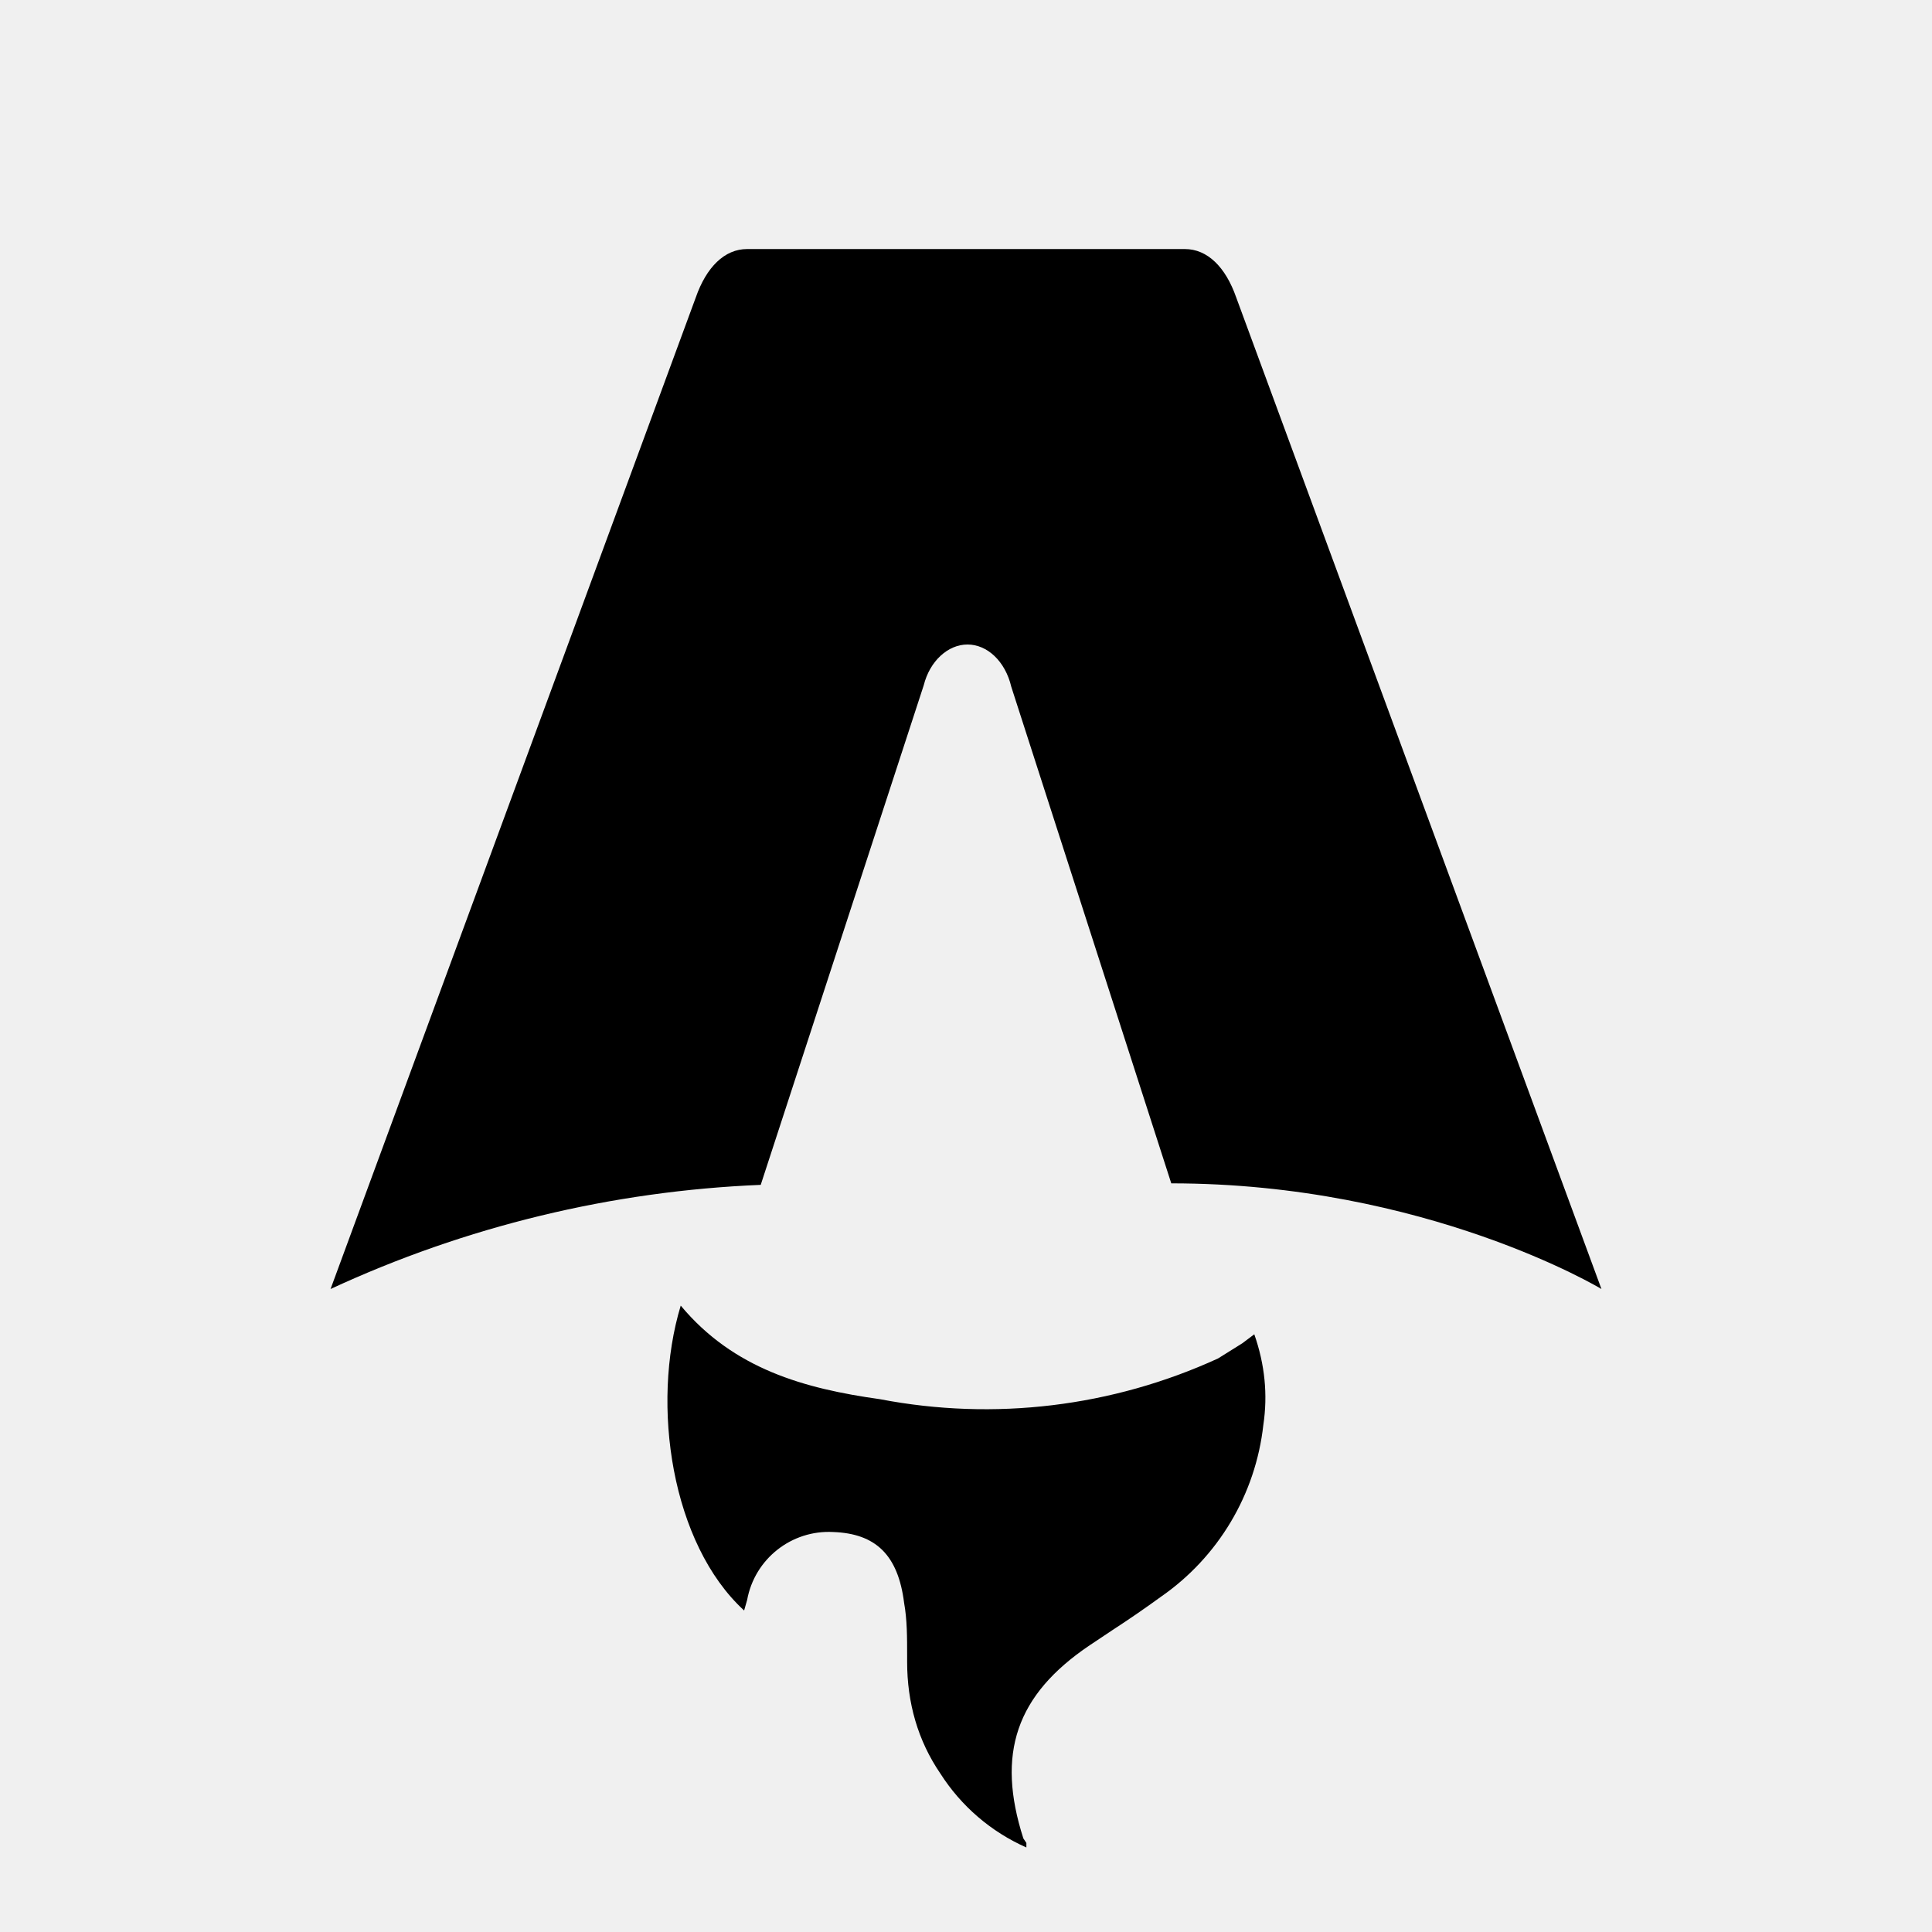
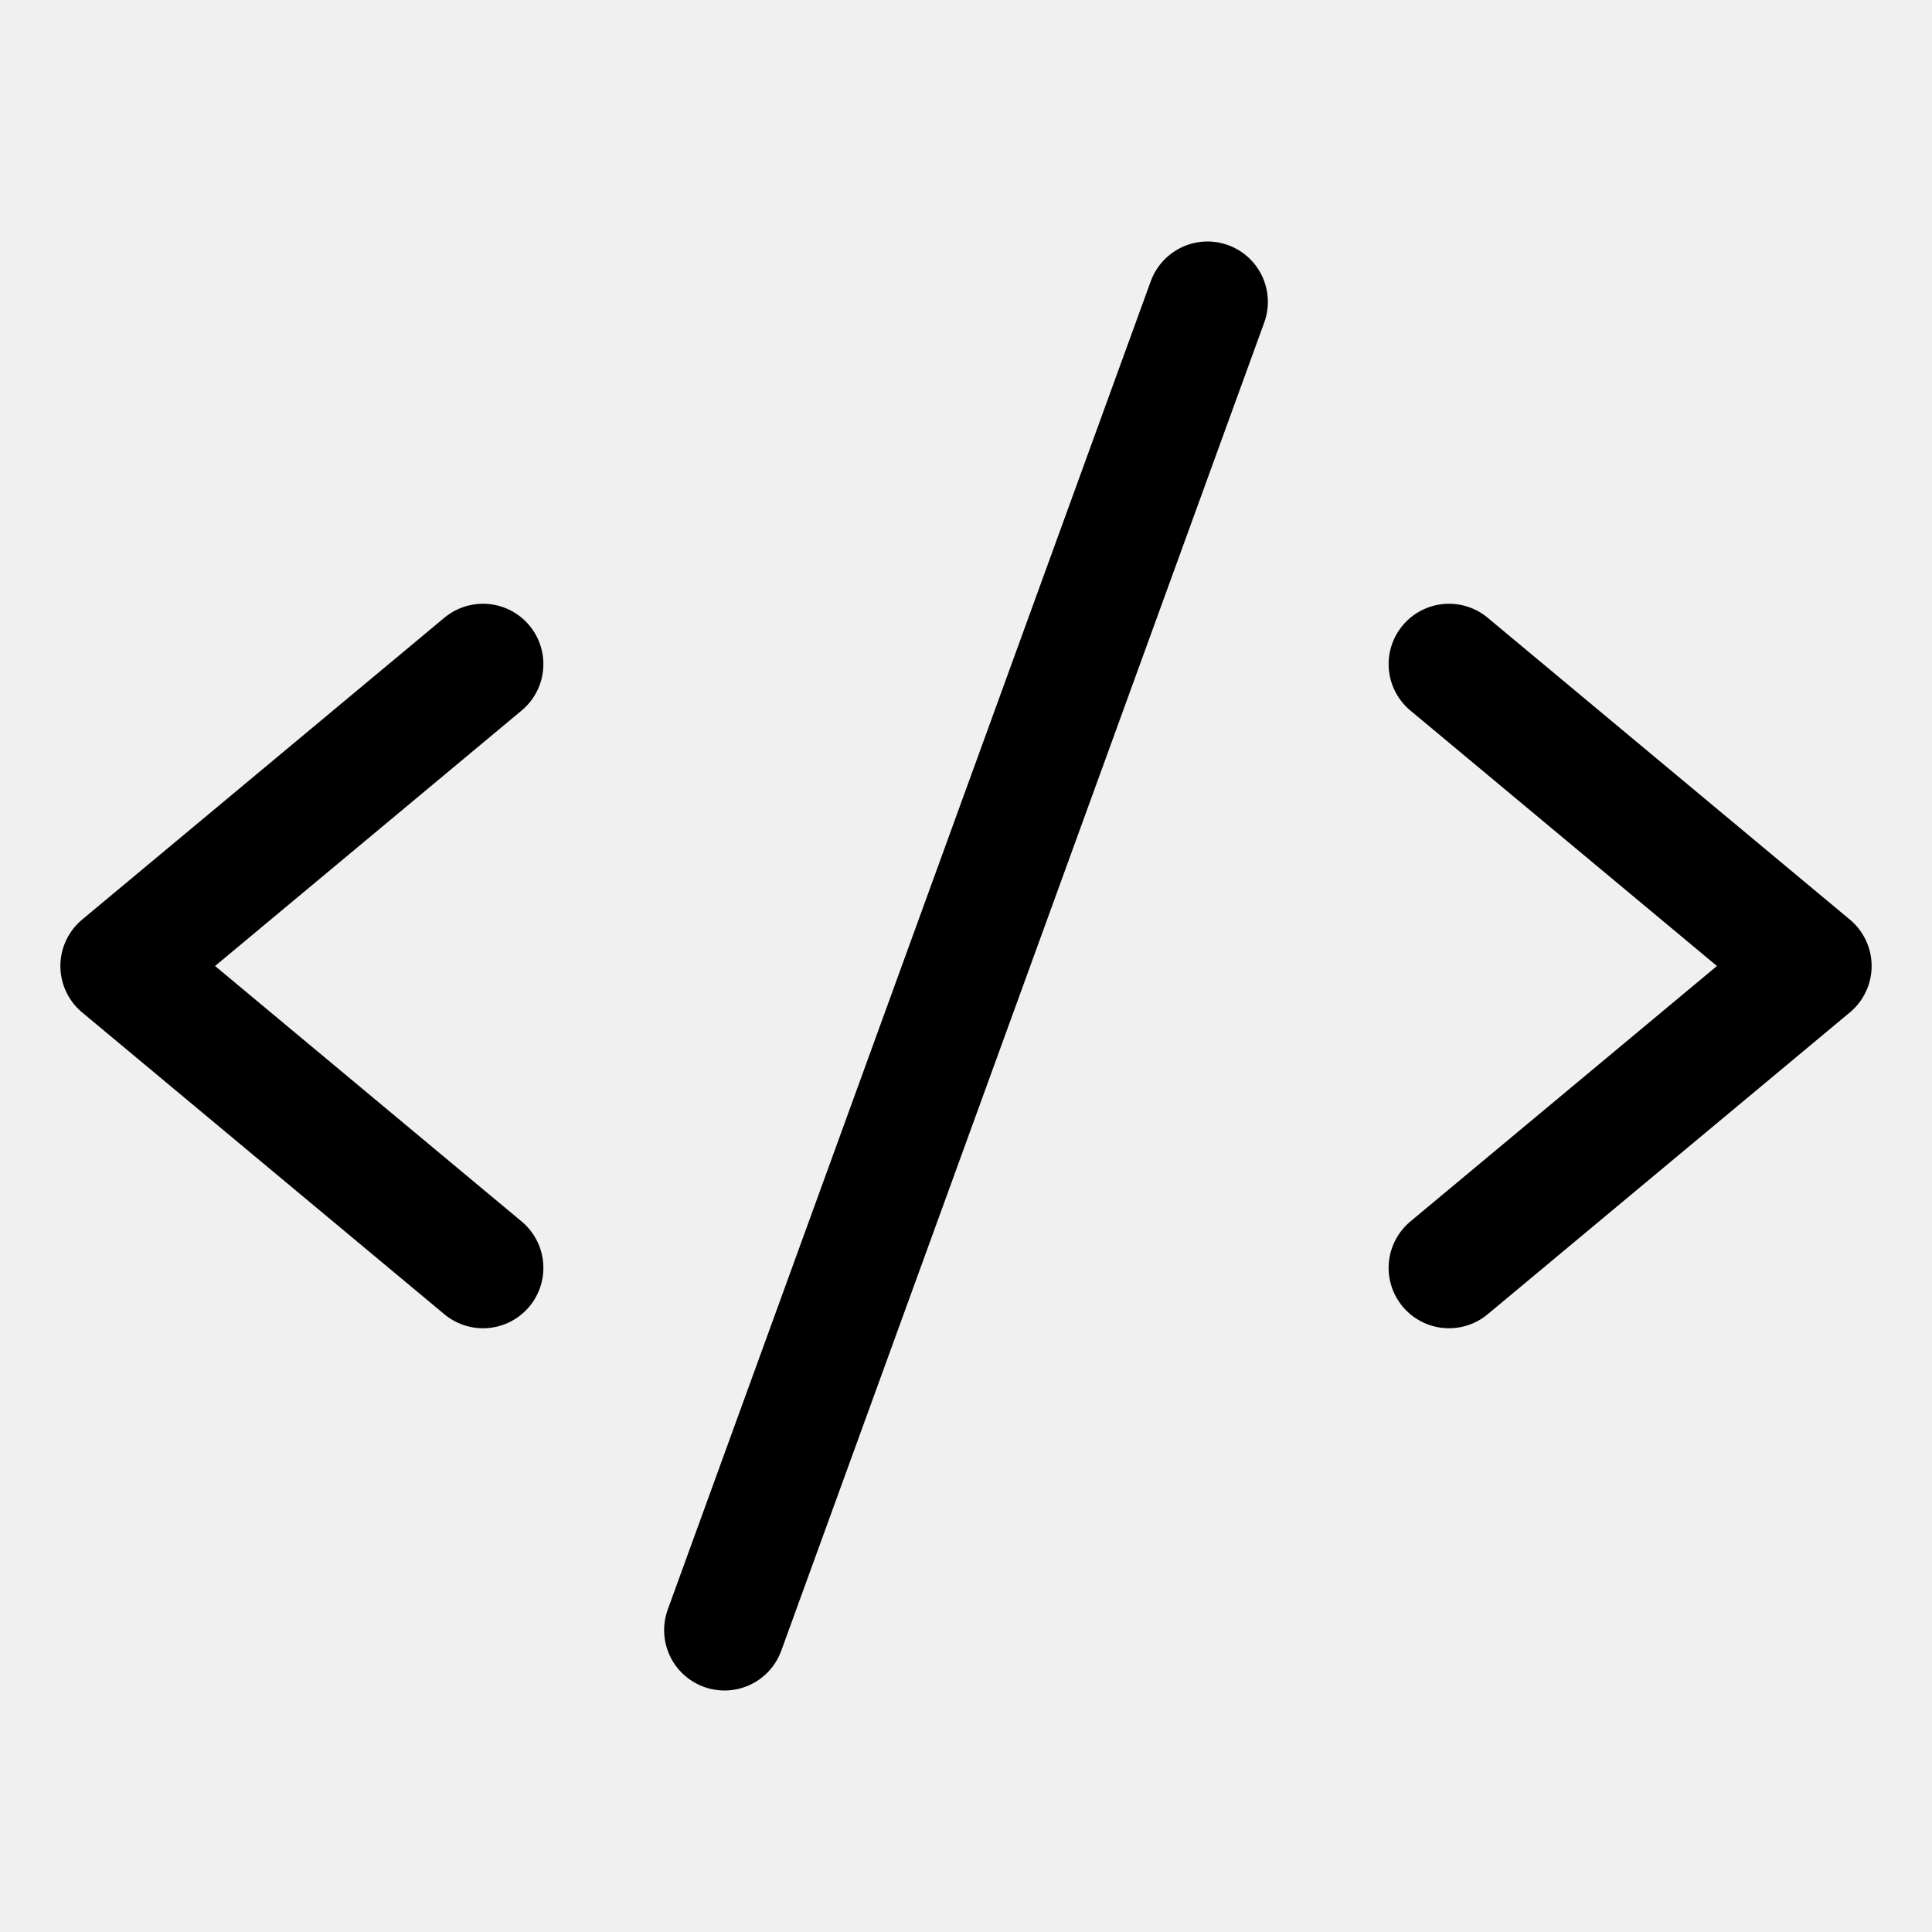
- <svg xmlns="http://www.w3.org/2000/svg" fill="none" viewBox="0 0 128 128">
-   <path d="M50.4 78.5a75.1 75.1 0 0 0-28.5 6.9l24.2-65.7c.7-2 1.9-3.2 3.4-3.2h29c1.5 0 2.7 1.2 3.4 3.2l24.2 65.7s-11.6-7-28.5-7L67 45.5c-.4-1.7-1.6-2.8-2.9-2.8-1.3 0-2.5 1.1-2.9 2.7L50.4 78.5Zm-1.1 28.2Zm-4.2-20.2c-2 6.6-.6 15.8 4.2 20.2a17.5 17.5 0 0 1 .2-.7 5.5 5.5 0 0 1 5.7-4.5c2.8.1 4.3 1.5 4.7 4.7.2 1.1.2 2.3.2 3.5v.4c0 2.7.7 5.2 2.2 7.4a13 13 0 0 0 5.7 4.9v-.3l-.2-.3c-1.8-5.6-.5-9.5 4.4-12.8l1.5-1a73 73 0 0 0 3.2-2.2 16 16 0 0 0 6.8-11.4c.3-2 .1-4-.6-6l-.8.6-1.6 1a37 37 0 0 1-22.4 2.7c-5-.7-9.7-2-13.2-6.2Z" />
-   <style>
-         path { fill: #000; }
-         @media (prefers-color-scheme: dark) {
-             path { fill: #FFF; }
-         }
-     </style>
+ <svg xmlns="http://www.w3.org/2000/svg" viewBox="0 0 256 256">
+   <rect width="256" height="256" fill="none" />
+   <polyline points="64 88 16 128 64 168" fill="none" stroke="currentColor" stroke-linecap="round" stroke-linejoin="round" stroke-width="16" />
+   <polyline points="192 88 240 128 192 168" fill="none" stroke="currentColor" stroke-linecap="round" stroke-linejoin="round" stroke-width="16" />
+   <line x1="160" y1="40" x2="96" y2="216" fill="none" stroke="currentColor" stroke-linecap="round" stroke-linejoin="round" stroke-width="16" />
</svg>
